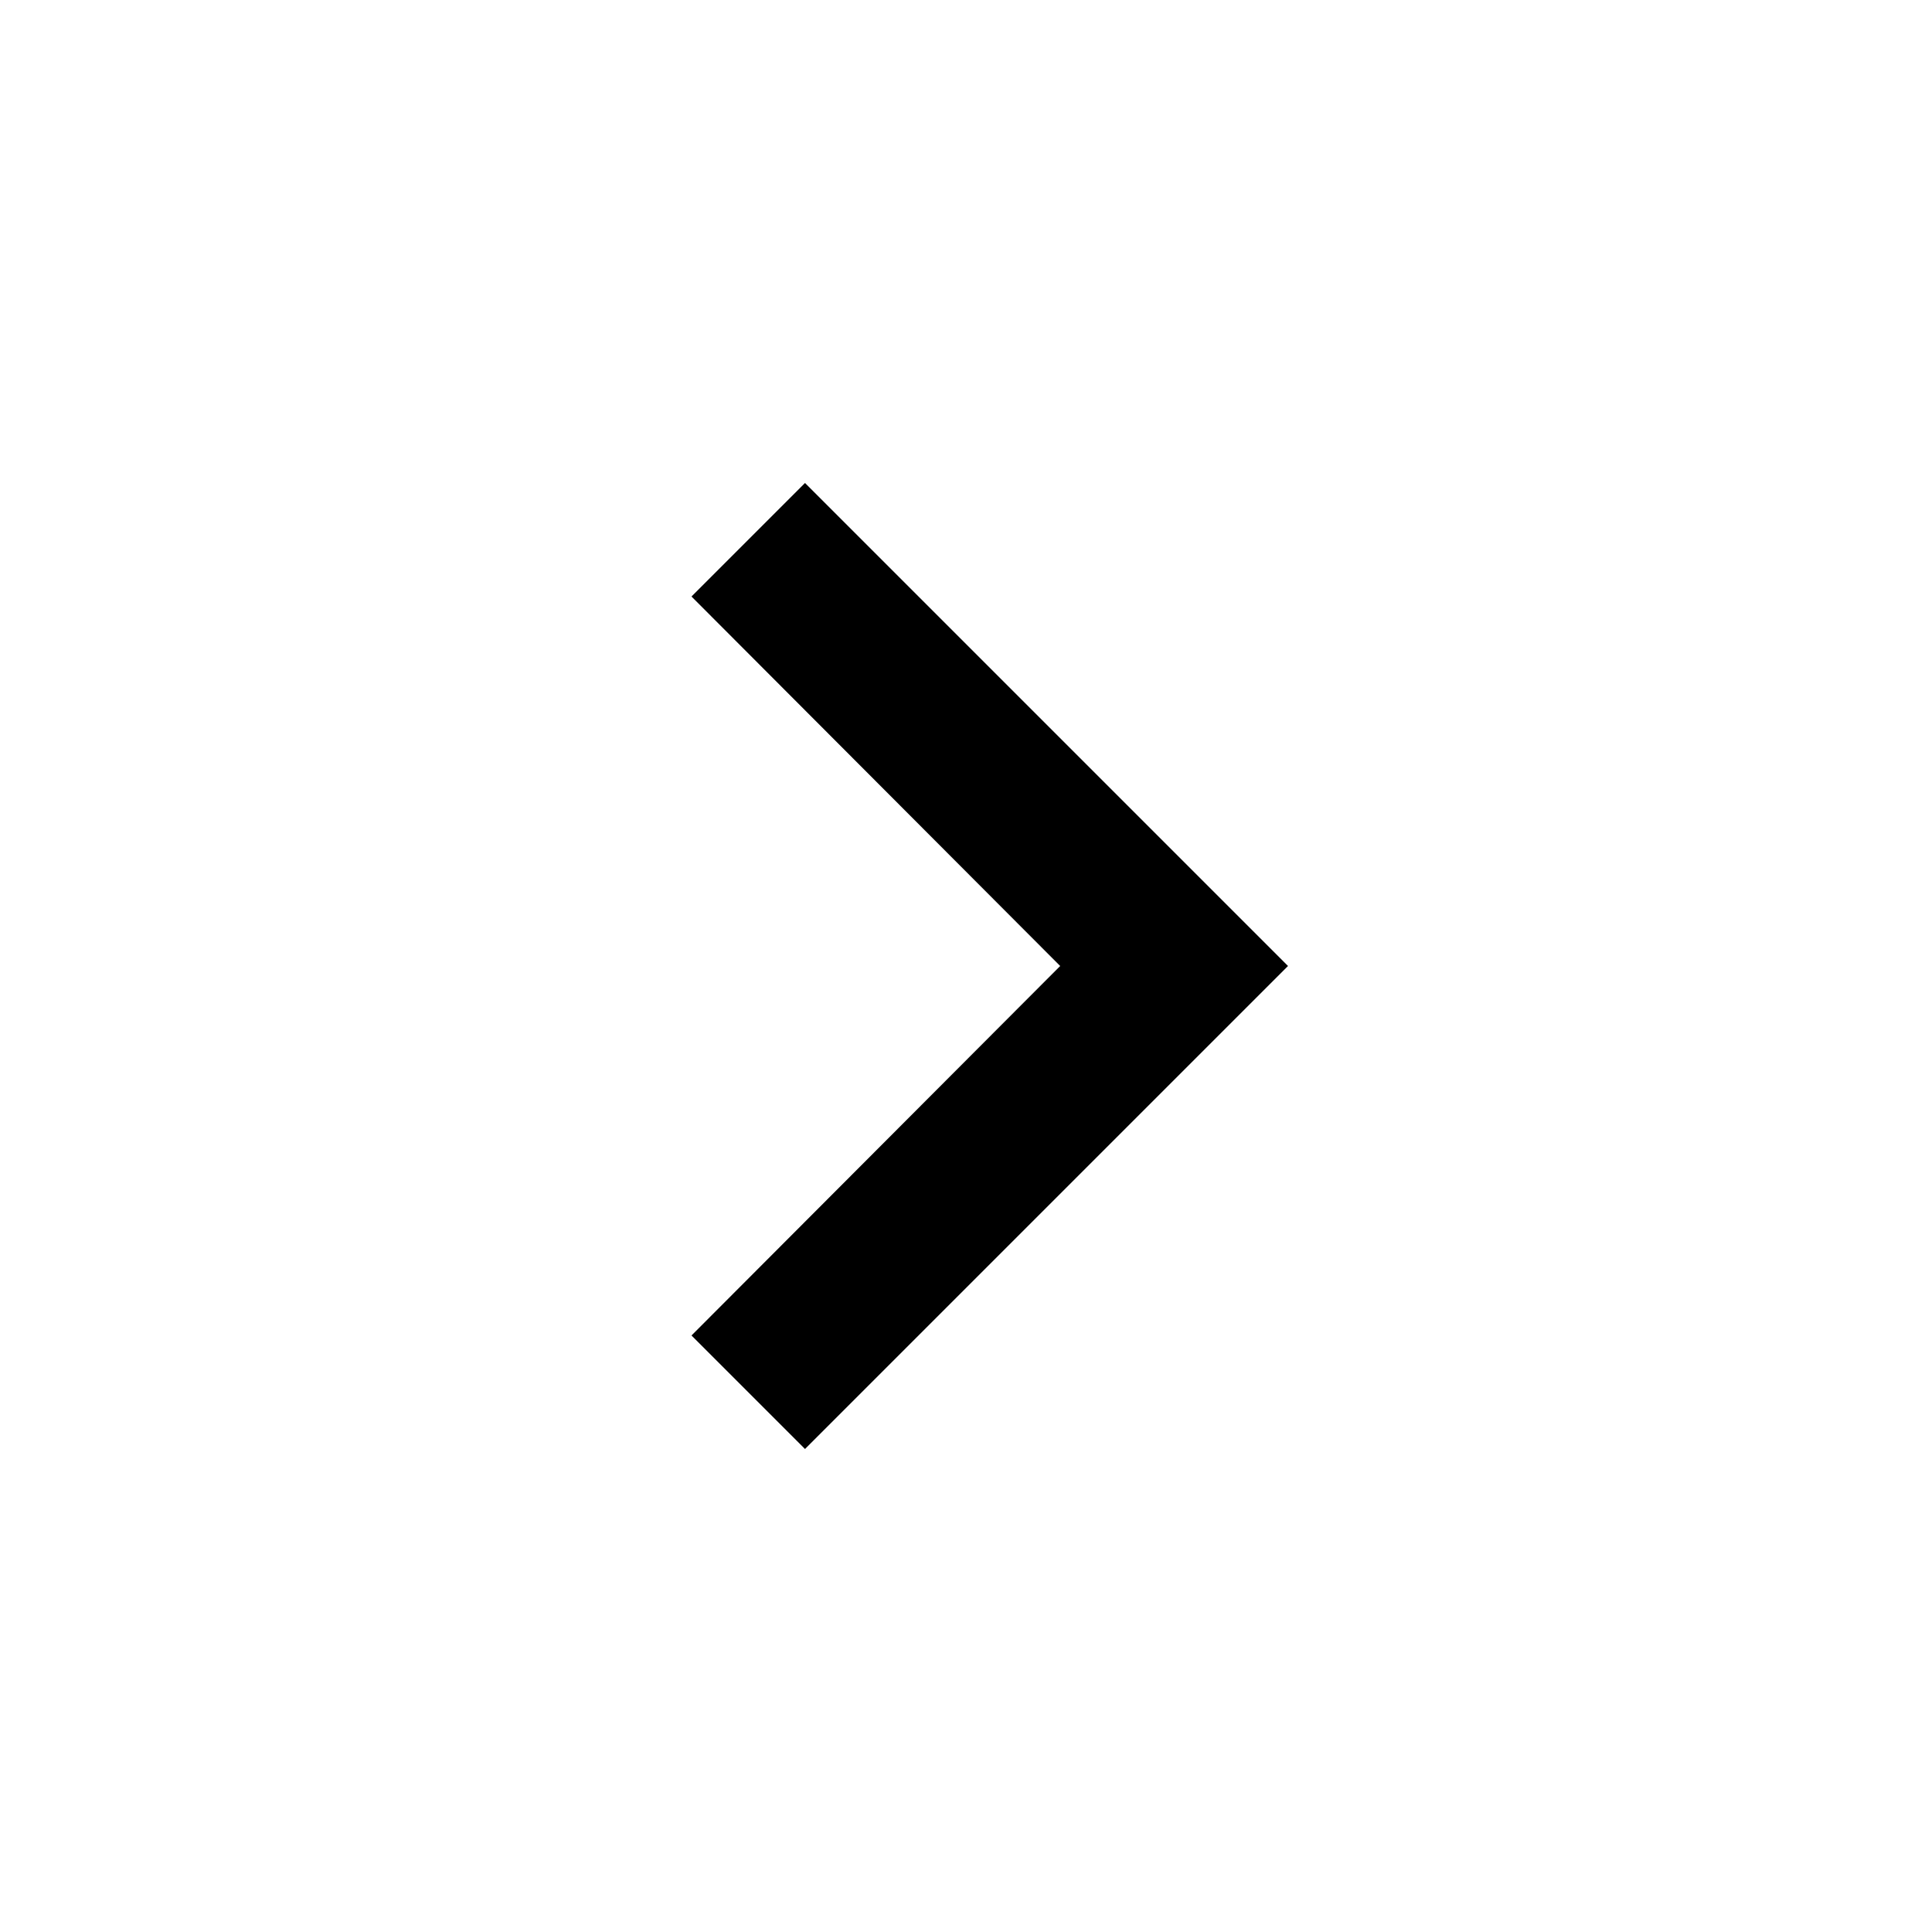
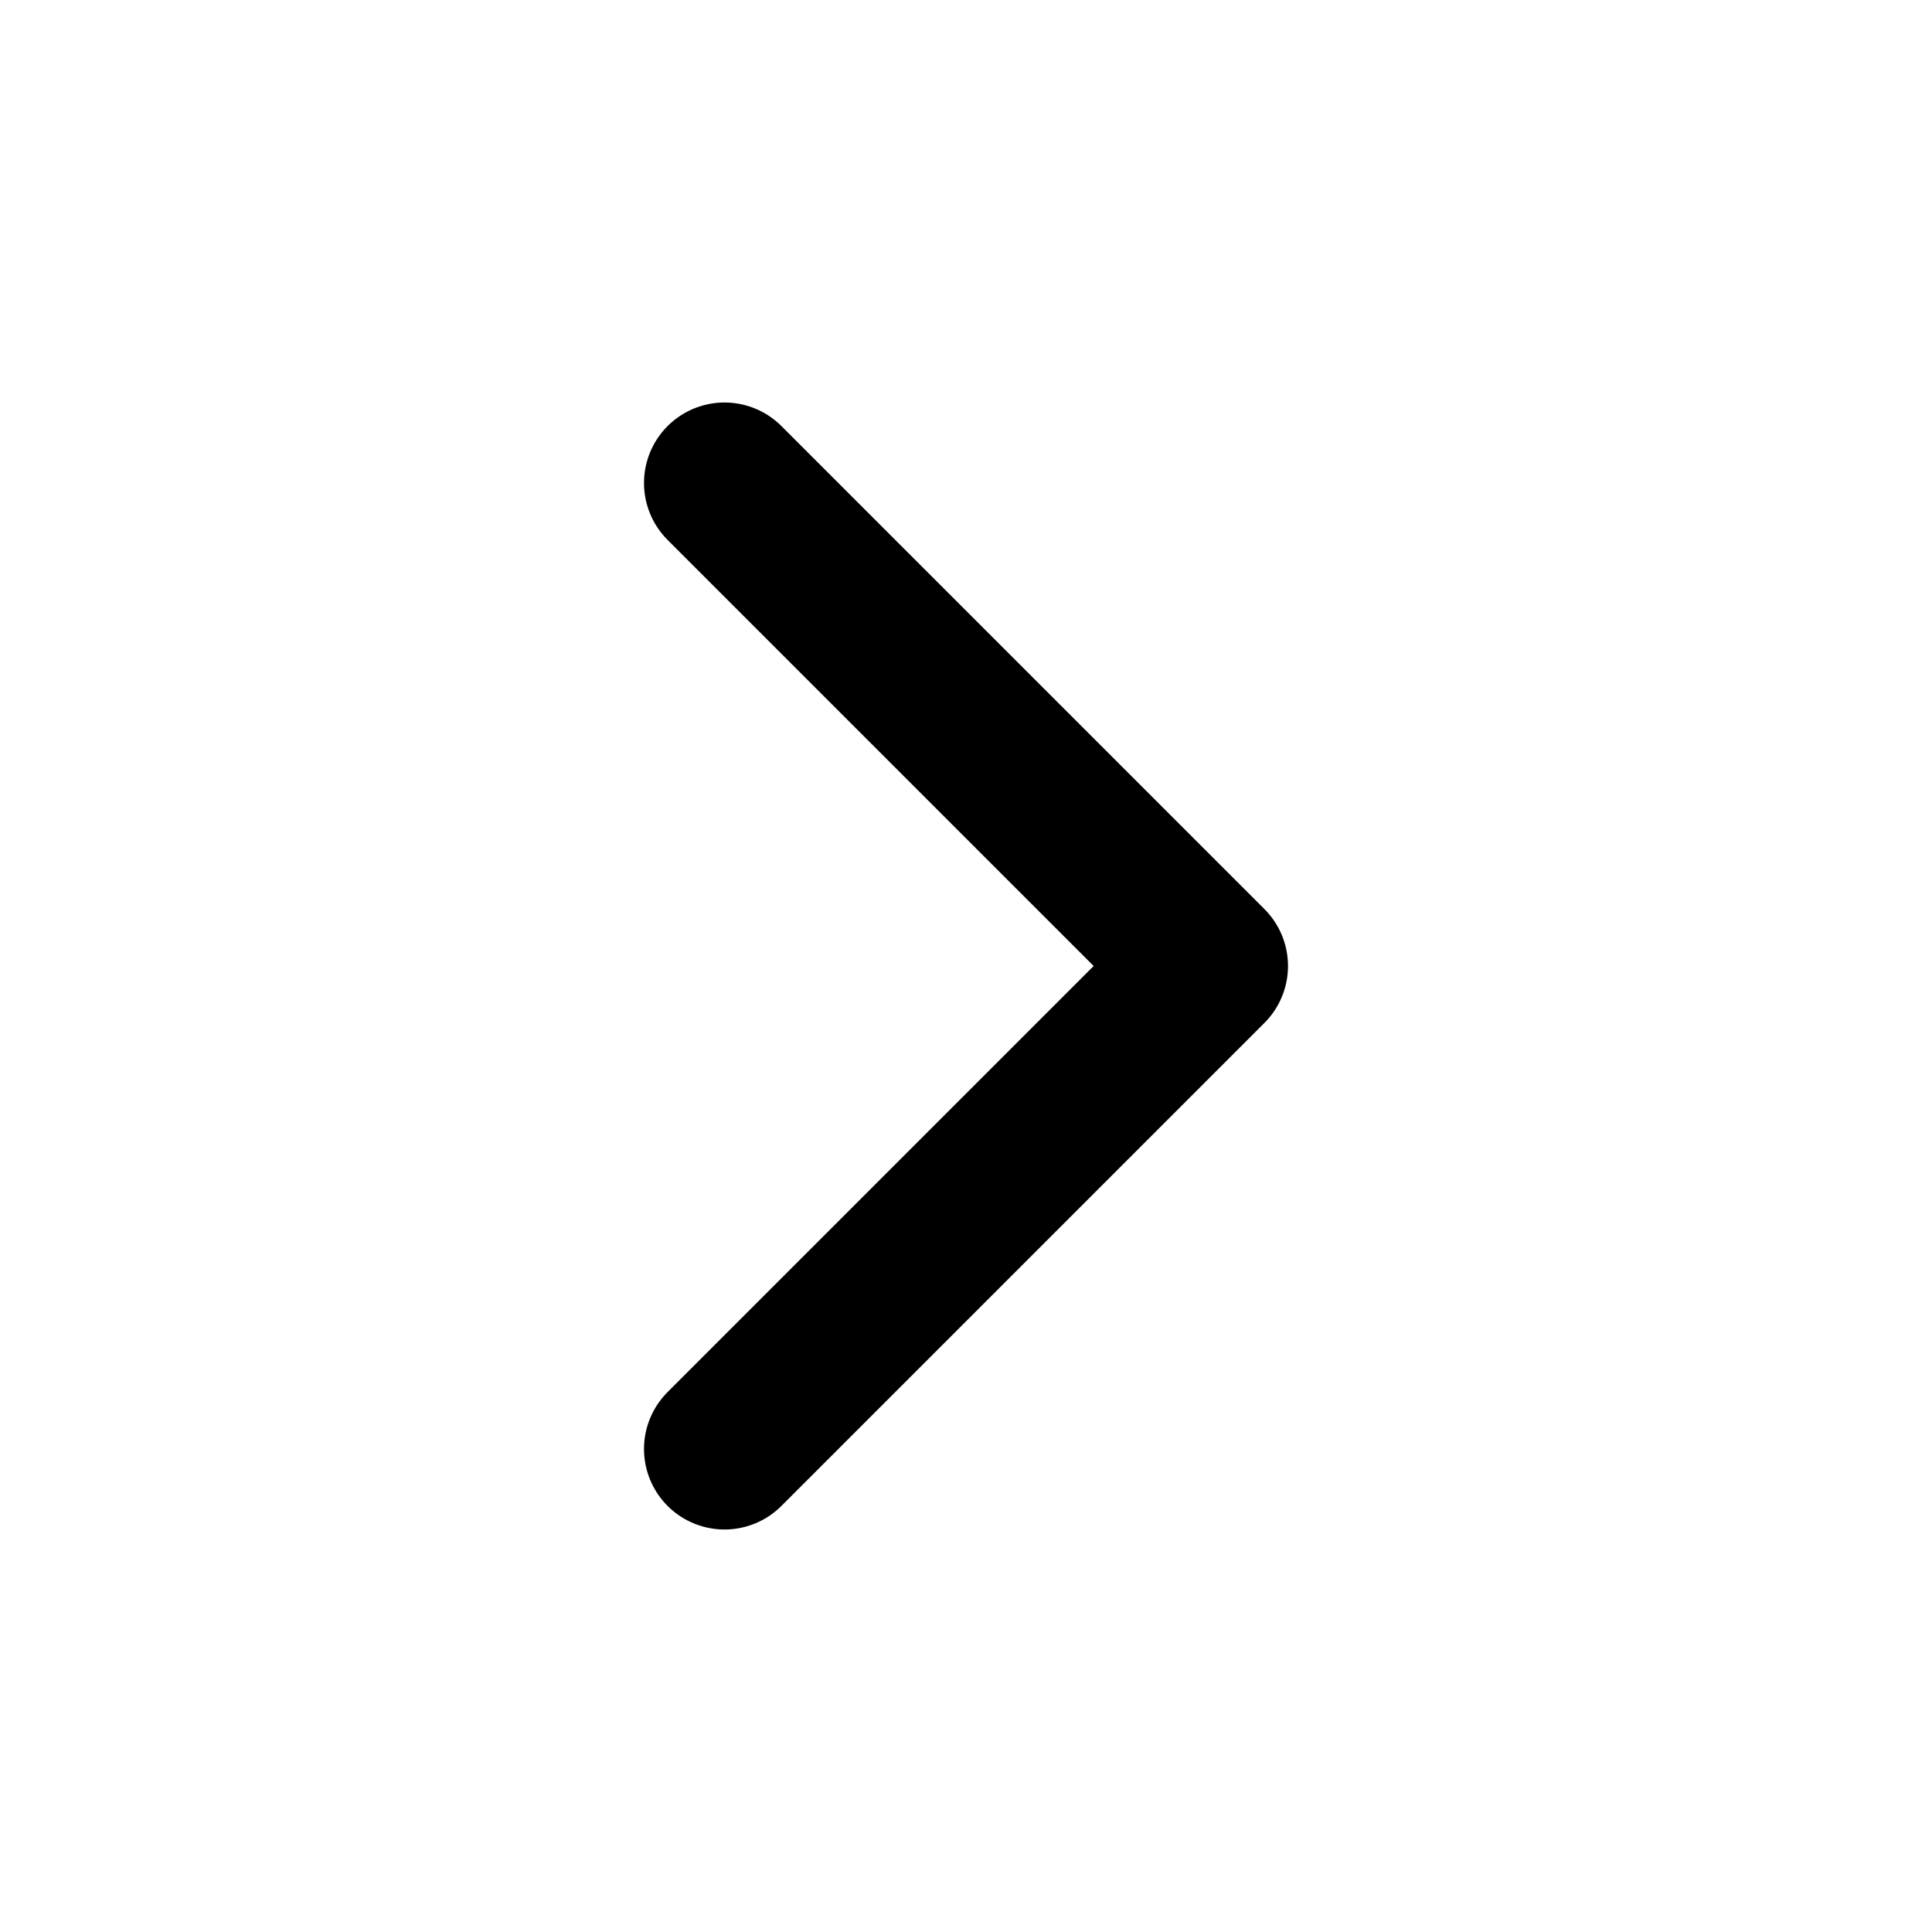
- <svg xmlns="http://www.w3.org/2000/svg" viewBox="0 0 24 24" fill="black" width="36px" height="36px">
-   <path d="M0 0h24v24H0z" fill="none" />
-   <path d="M10 6L8.59 7.41 13.17 12l-4.58 4.59L10 18l6-6z" />
+ <svg xmlns="http://www.w3.org/2000/svg" width="24" height="24" viewBox="0 0 24 24" fill="none" stroke="currentColor" stroke-width="2" stroke-linecap="round" stroke-linejoin="round" class="feather feather-chevron-right">
+   <polyline points="9 18 15 12 9 6" />
</svg>
